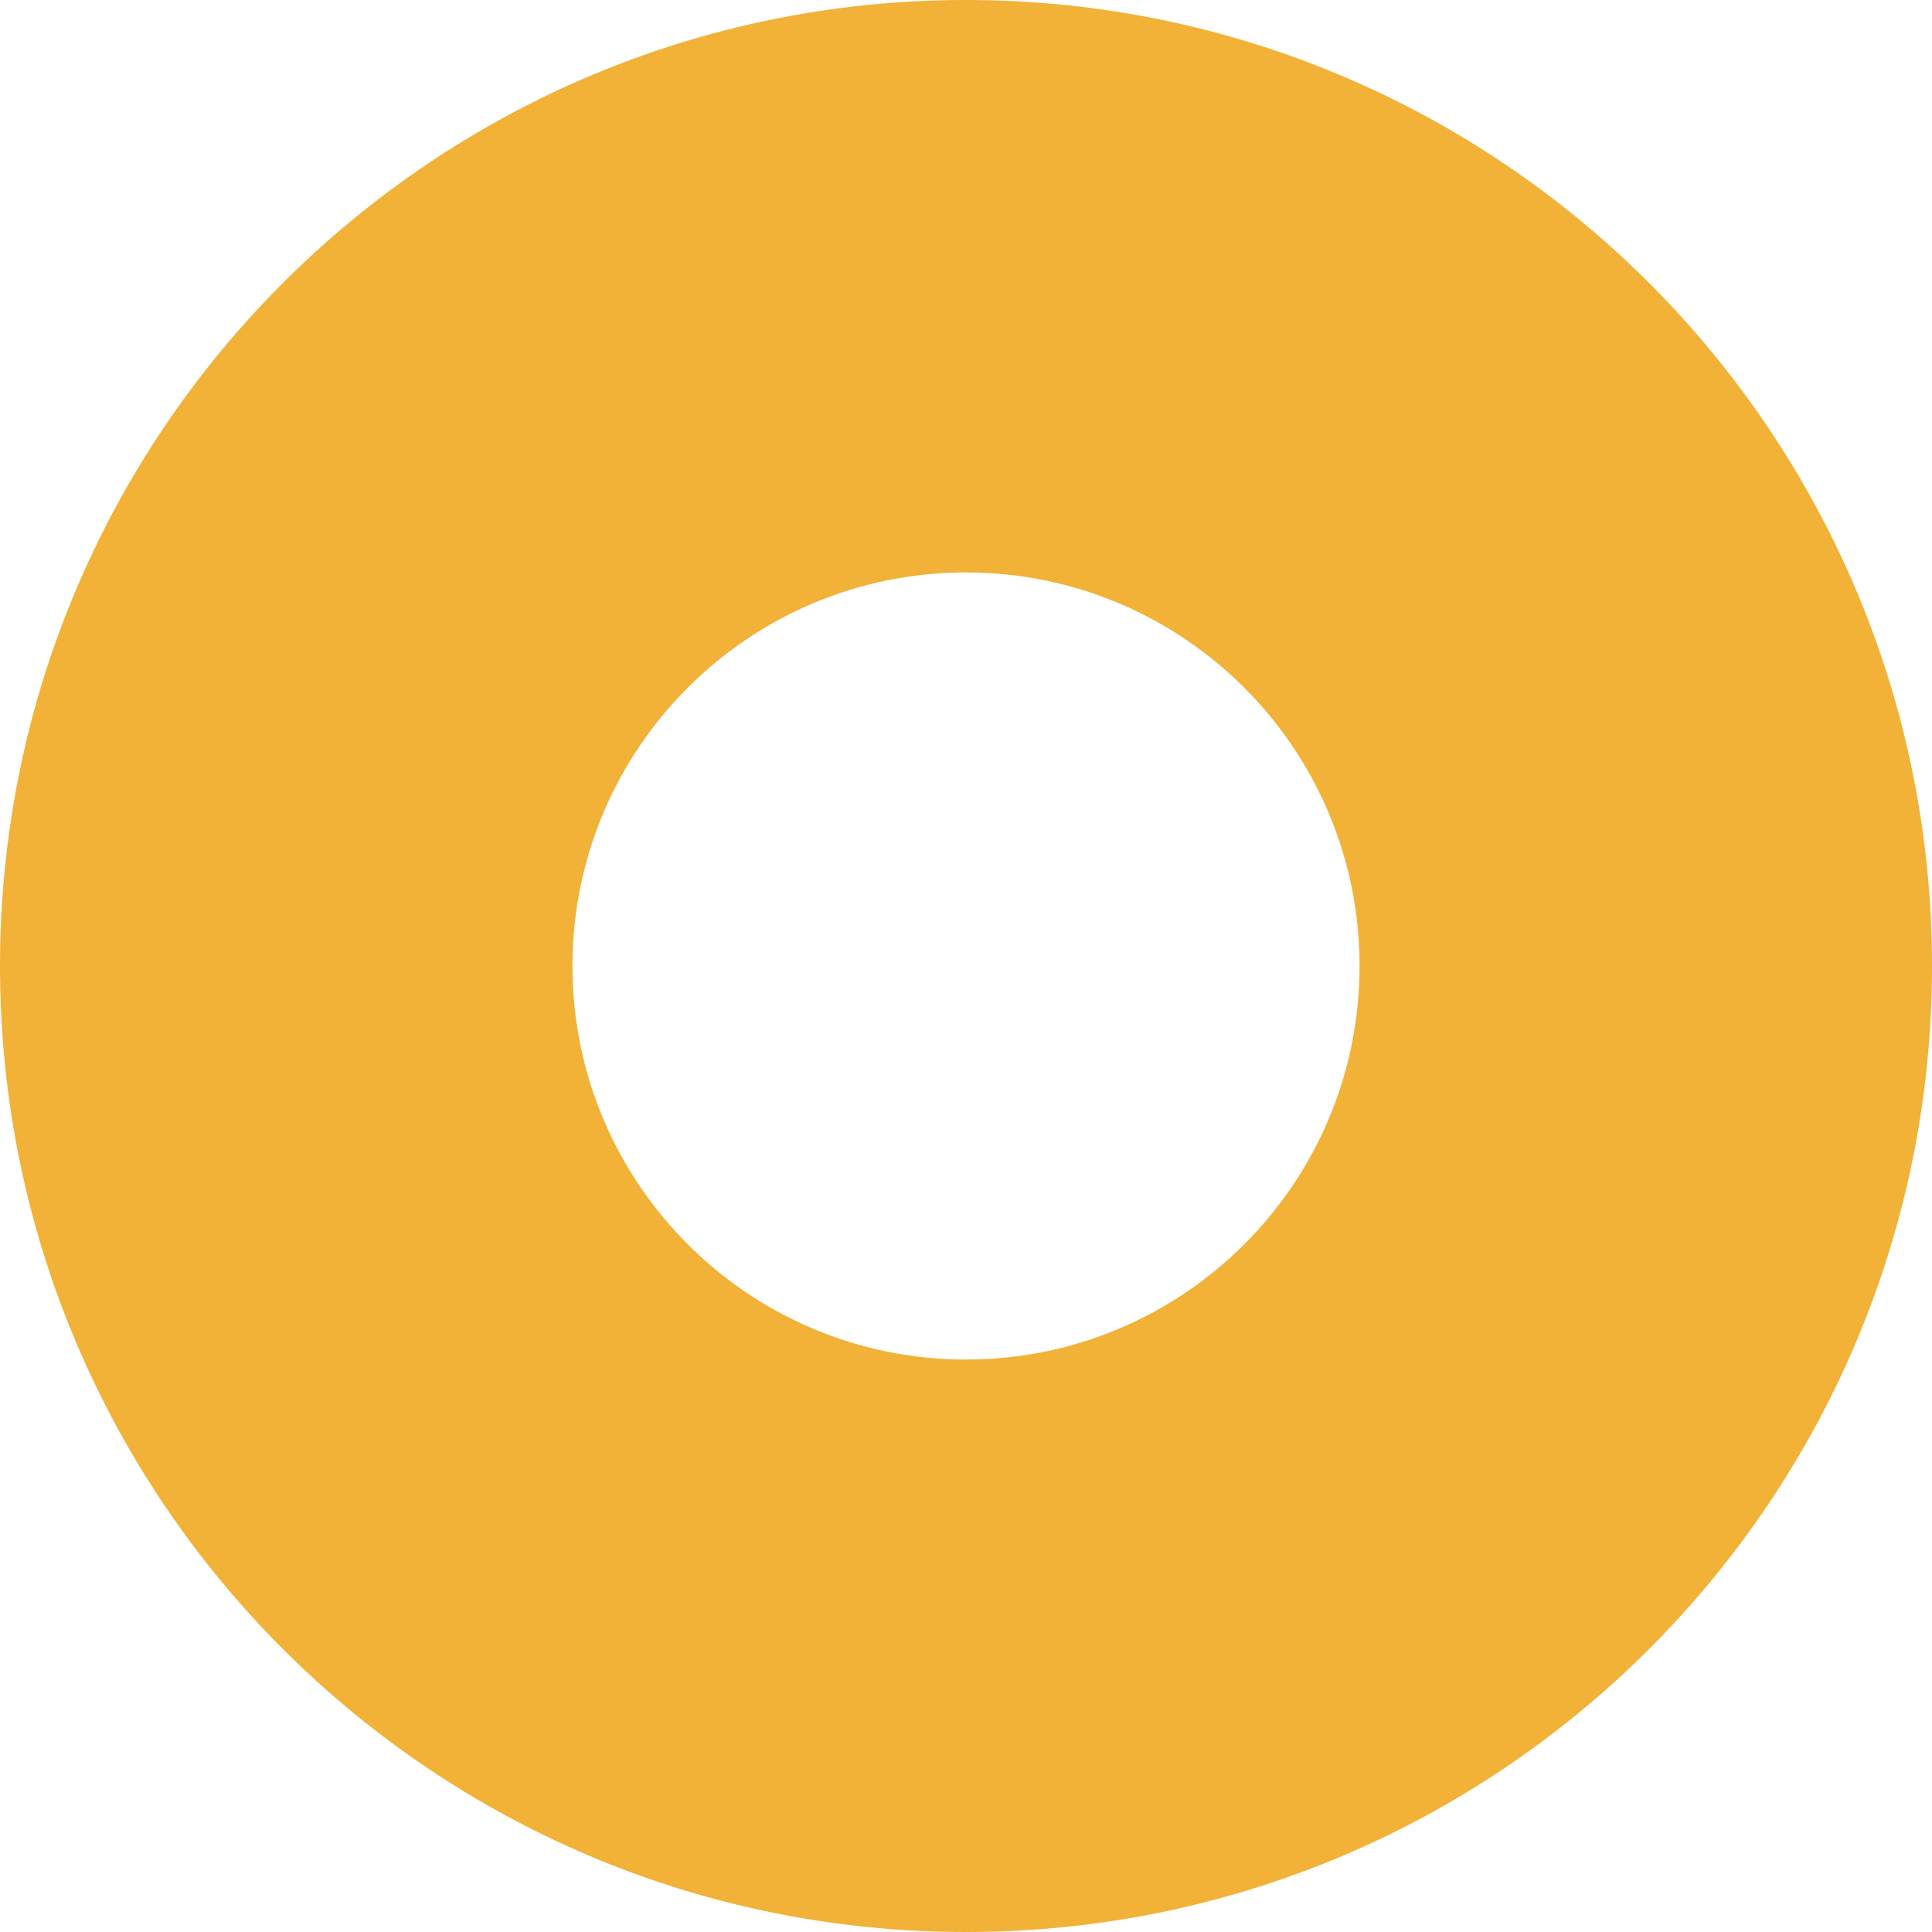
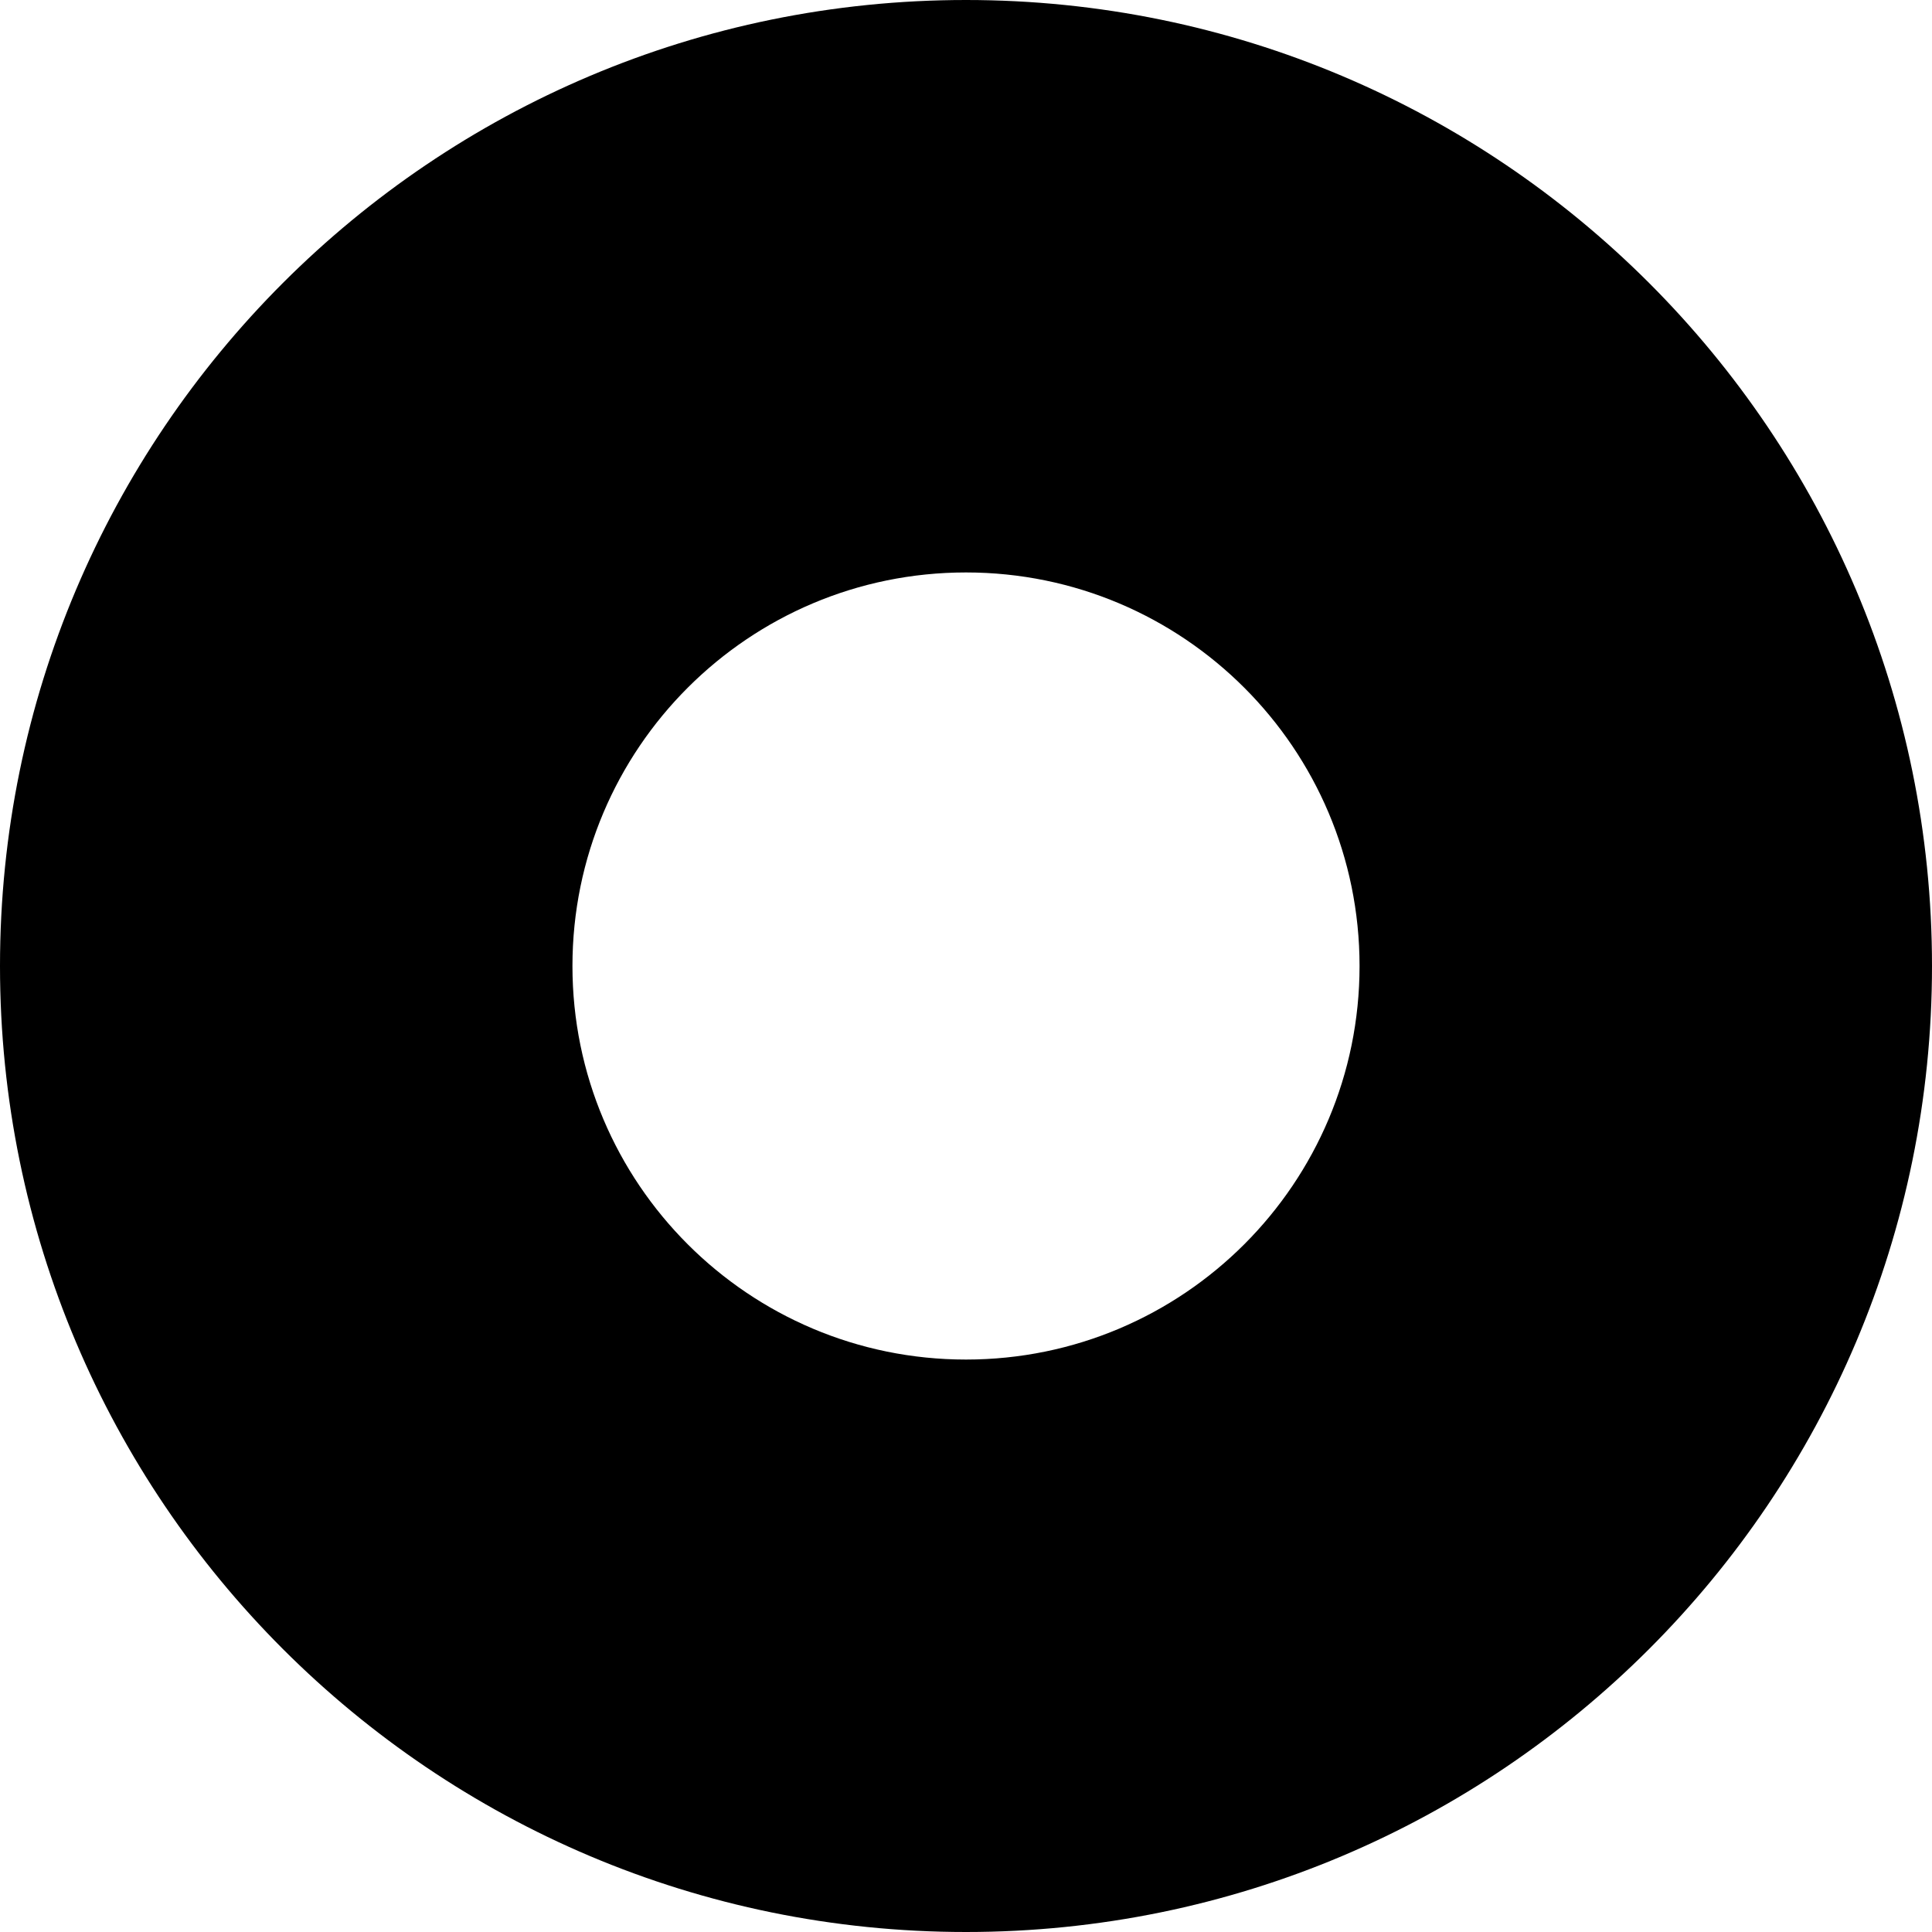
<svg xmlns="http://www.w3.org/2000/svg" width="64" height="64">
-   <path d="M32 0c17.673 0 32 14.327 32 32 0 17.673-14.327 32-32 32C14.327 64 0 49.673 0 32 0 14.327 14.327 0 32 0Zm0 18.963c-7.2 0-13.037 5.837-13.037 13.037 0 7.2 5.837 13.037 13.037 13.037 7.2 0 13.037-5.837 13.037-13.037 0-7.2-5.837-13.037-13.037-13.037Z" fill="#F2B137" />
+   <path d="M32 0c17.673 0 32 14.327 32 32 0 17.673-14.327 32-32 32C14.327 64 0 49.673 0 32 0 14.327 14.327 0 32 0Zm0 18.963c-7.2 0-13.037 5.837-13.037 13.037 0 7.2 5.837 13.037 13.037 13.037 7.2 0 13.037-5.837 13.037-13.037 0-7.2-5.837-13.037-13.037-13.037Z" fill="currentColor" />
</svg>
